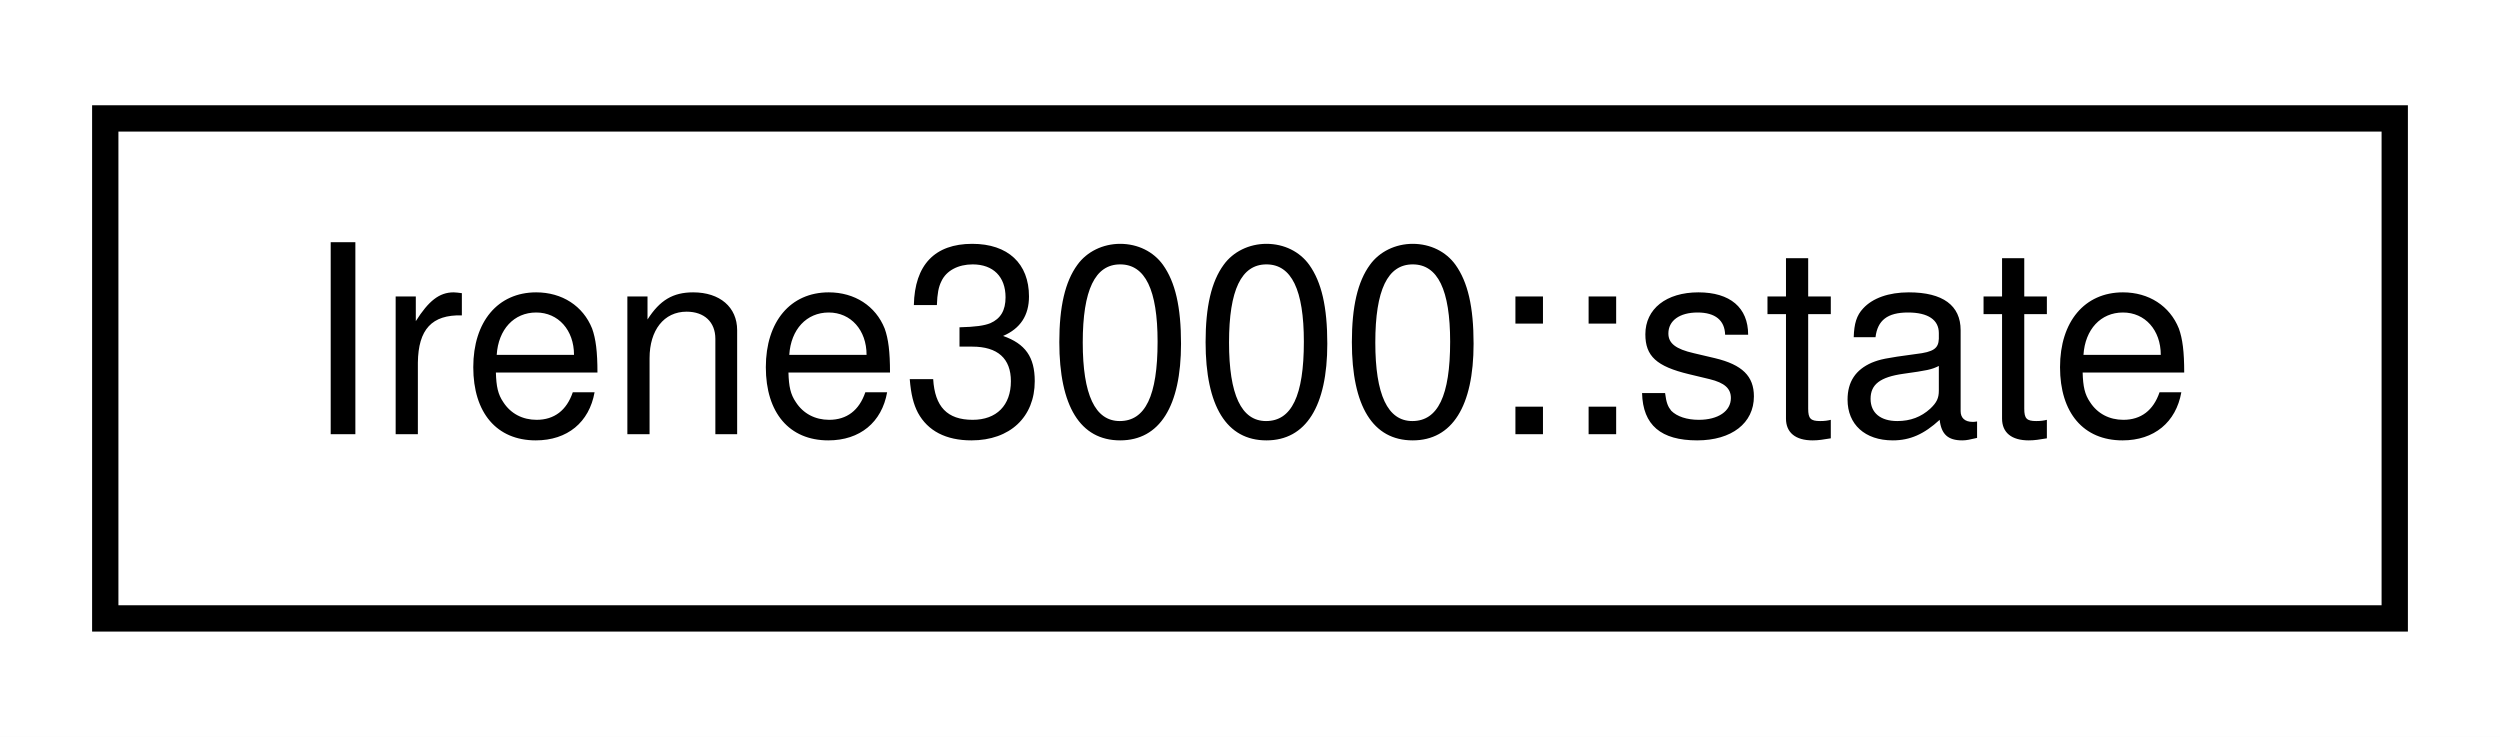
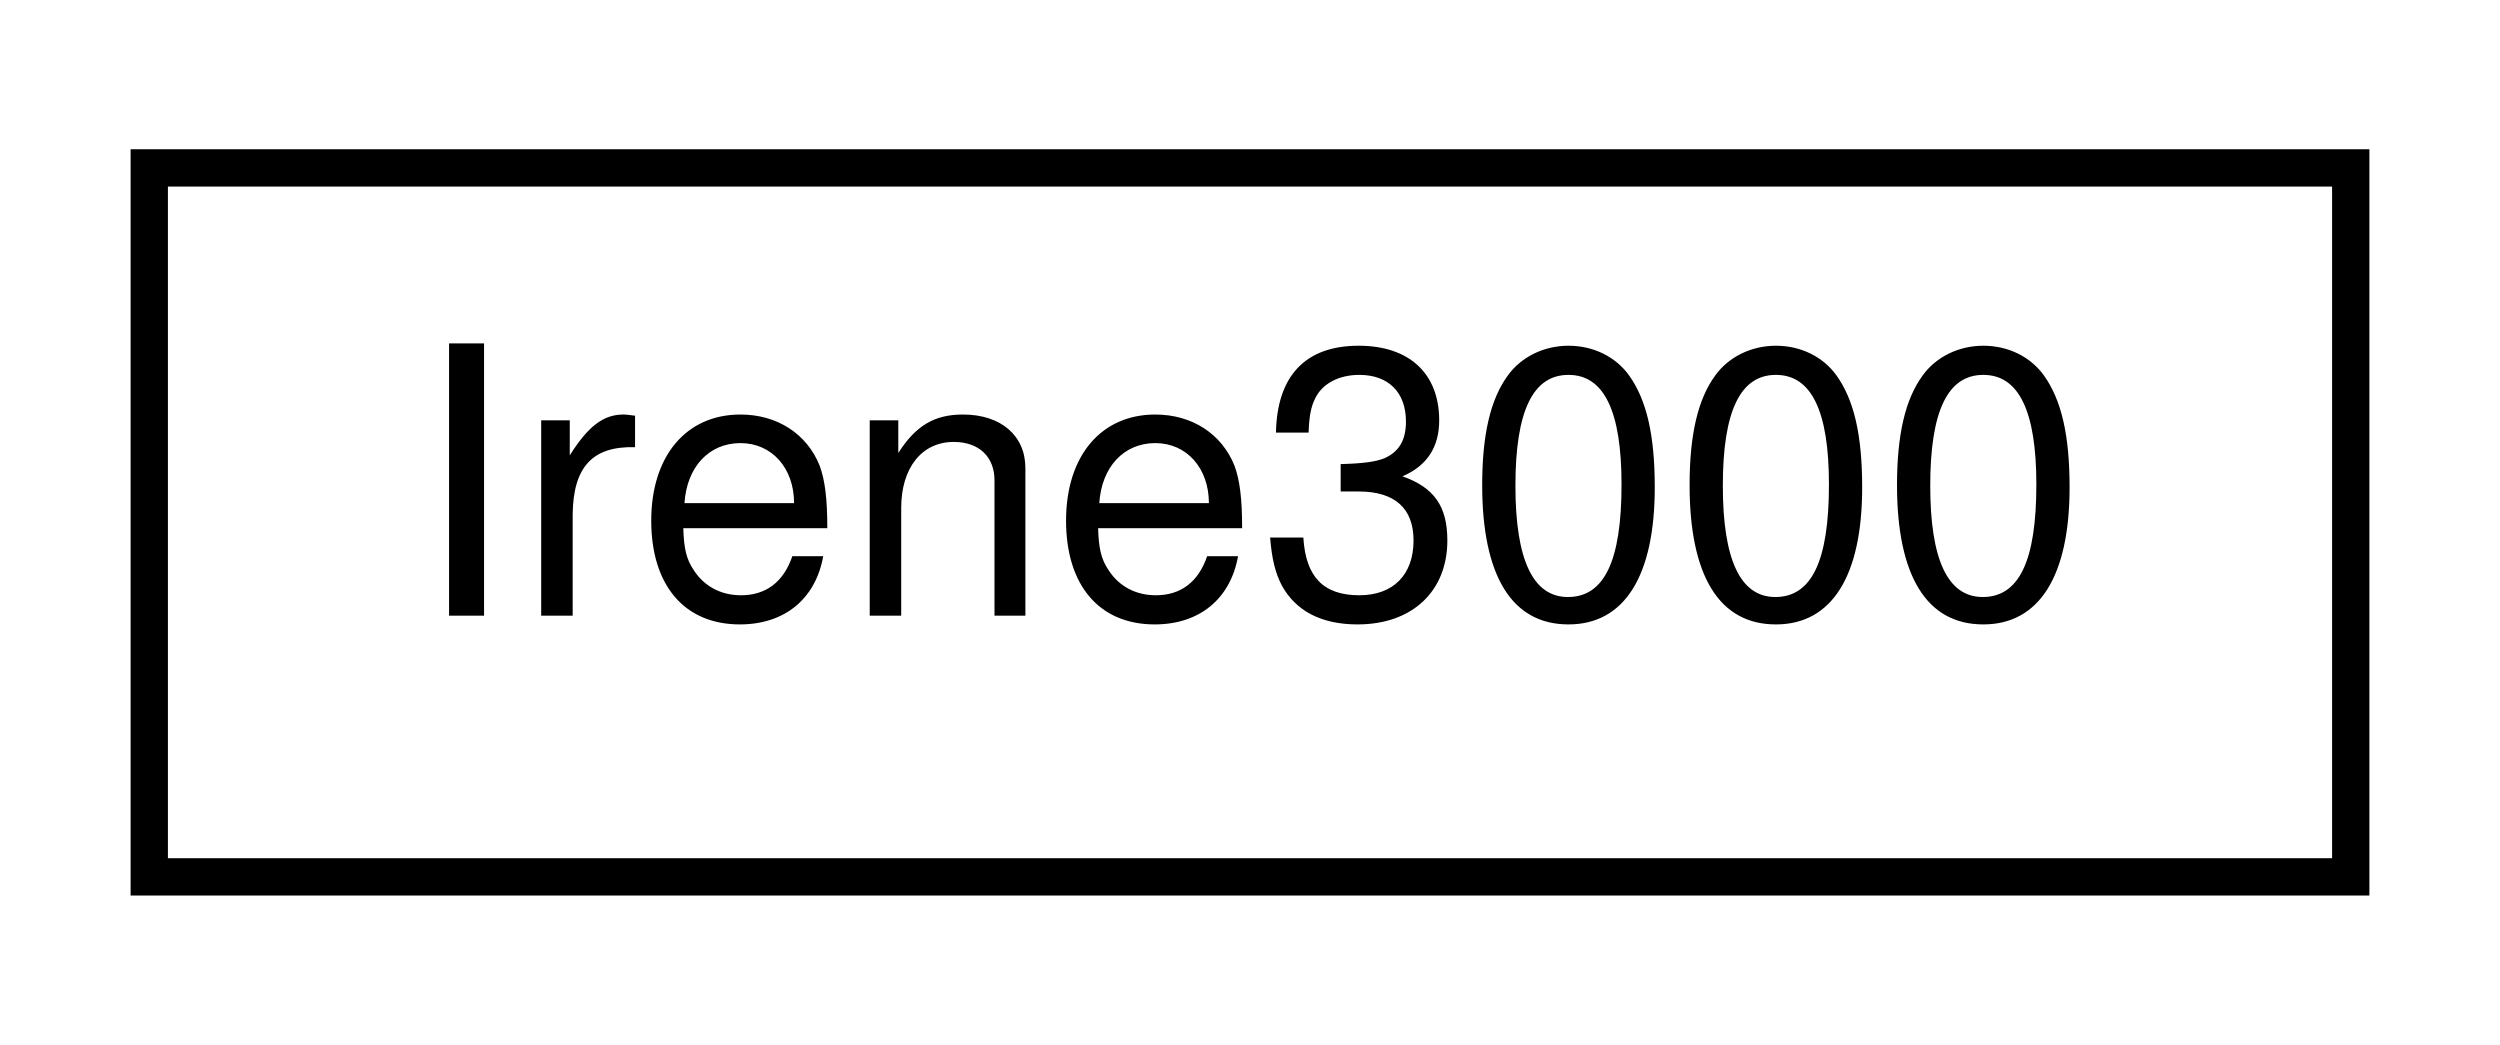
- <svg xmlns="http://www.w3.org/2000/svg" xmlns:xlink="http://www.w3.org/1999/xlink" width="95pt" height="28pt" viewBox="0.00 0.00 95.00 28.00">
+ <svg xmlns="http://www.w3.org/2000/svg" xmlns:xlink="http://www.w3.org/1999/xlink" width="67pt" height="28pt" viewBox="0.00 0.00 67.00 28.00">
  <g id="graph0" class="graph" transform="scale(1 1) rotate(0) translate(4 24)">
-     <polygon fill="white" stroke="none" points="-4,4 -4,-24 91,-24 91,4 -4,4" />
+     <polygon fill="white" stroke="none" points="-4,4 -4,-24 63,-24 63,4 -4,4" />
    <g id="node1" class="node">
      <g id="a_node1">
-         <a xlink:href="d2/d18/struct_irene3000_1_1state.html" target="_top" xlink:title="Irene3000::state">
-           <polygon fill="white" stroke="black" points="0,-0.5 0,-19.5 87,-19.5 87,-0.5 0,-0.5" />
-           <text text-anchor="middle" x="43.5" y="-7.5" font-family="Helvetica,sans-Serif" font-size="10.00">Irene3000::state</text>
+         <a xlink:href="d6/d03/class_irene3000.html" target="_top" xlink:title="This class is provided to manage the Irene3000 Ph/Temperature Shield. ">
+           <polygon fill="white" stroke="black" points="0,-0.5 0,-19.5 59,-19.5 59,-0.5 0,-0.5" />
+           <text text-anchor="middle" x="29.5" y="-7.5" font-family="Helvetica,sans-Serif" font-size="10.00">Irene3000</text>
        </a>
      </g>
    </g>
  </g>
</svg>
